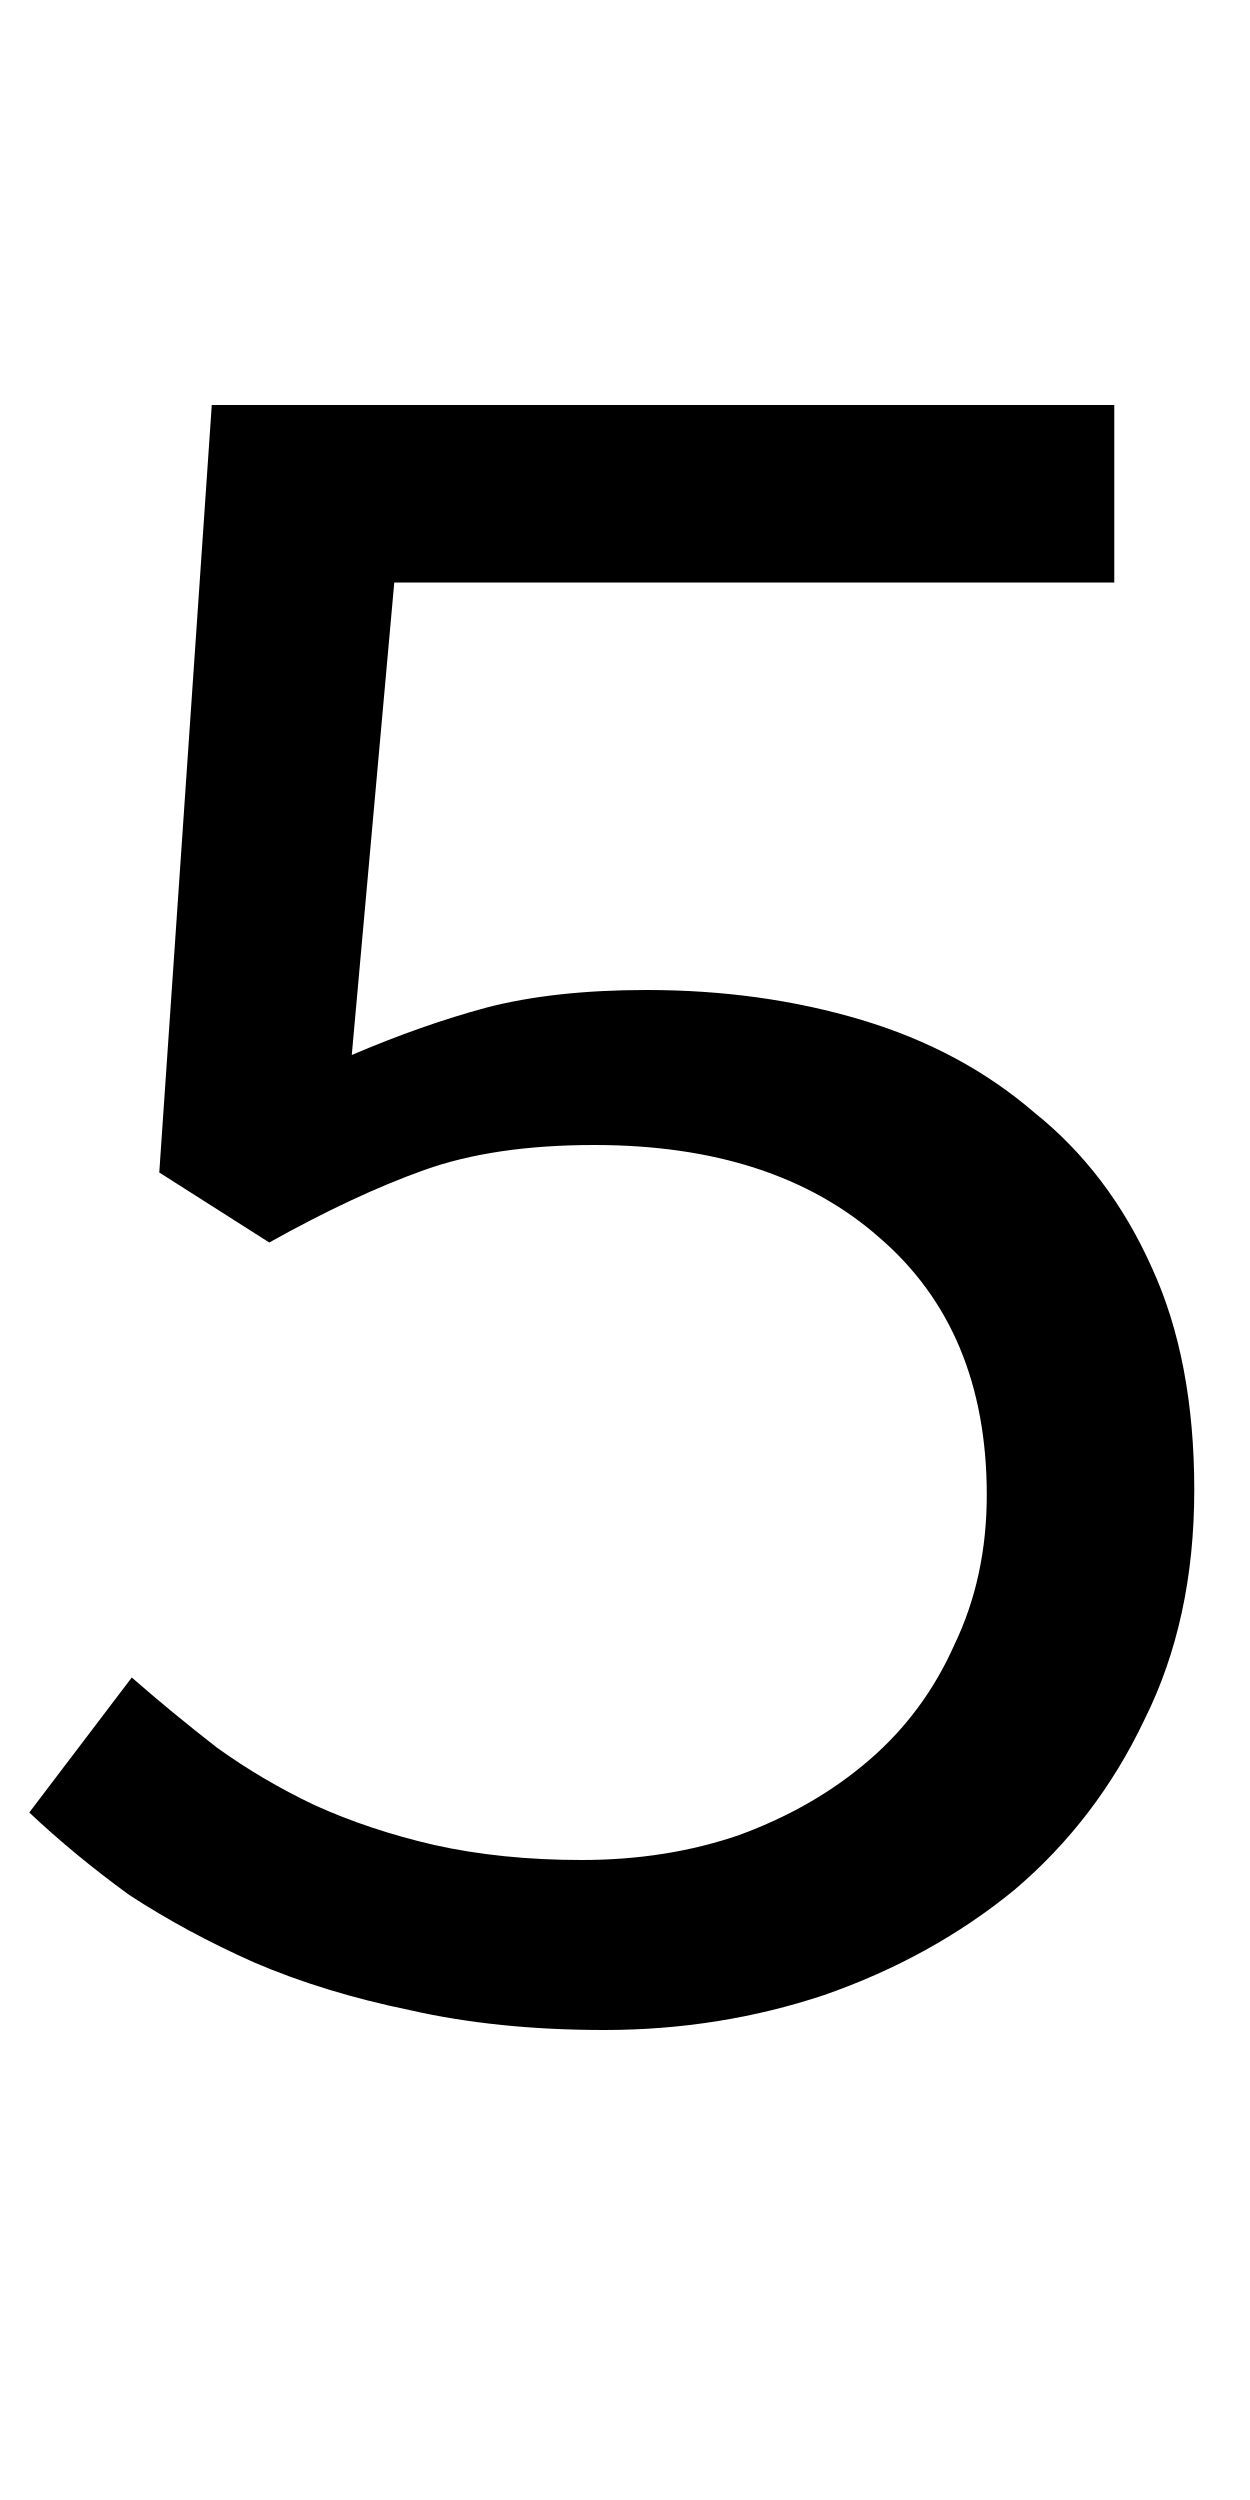
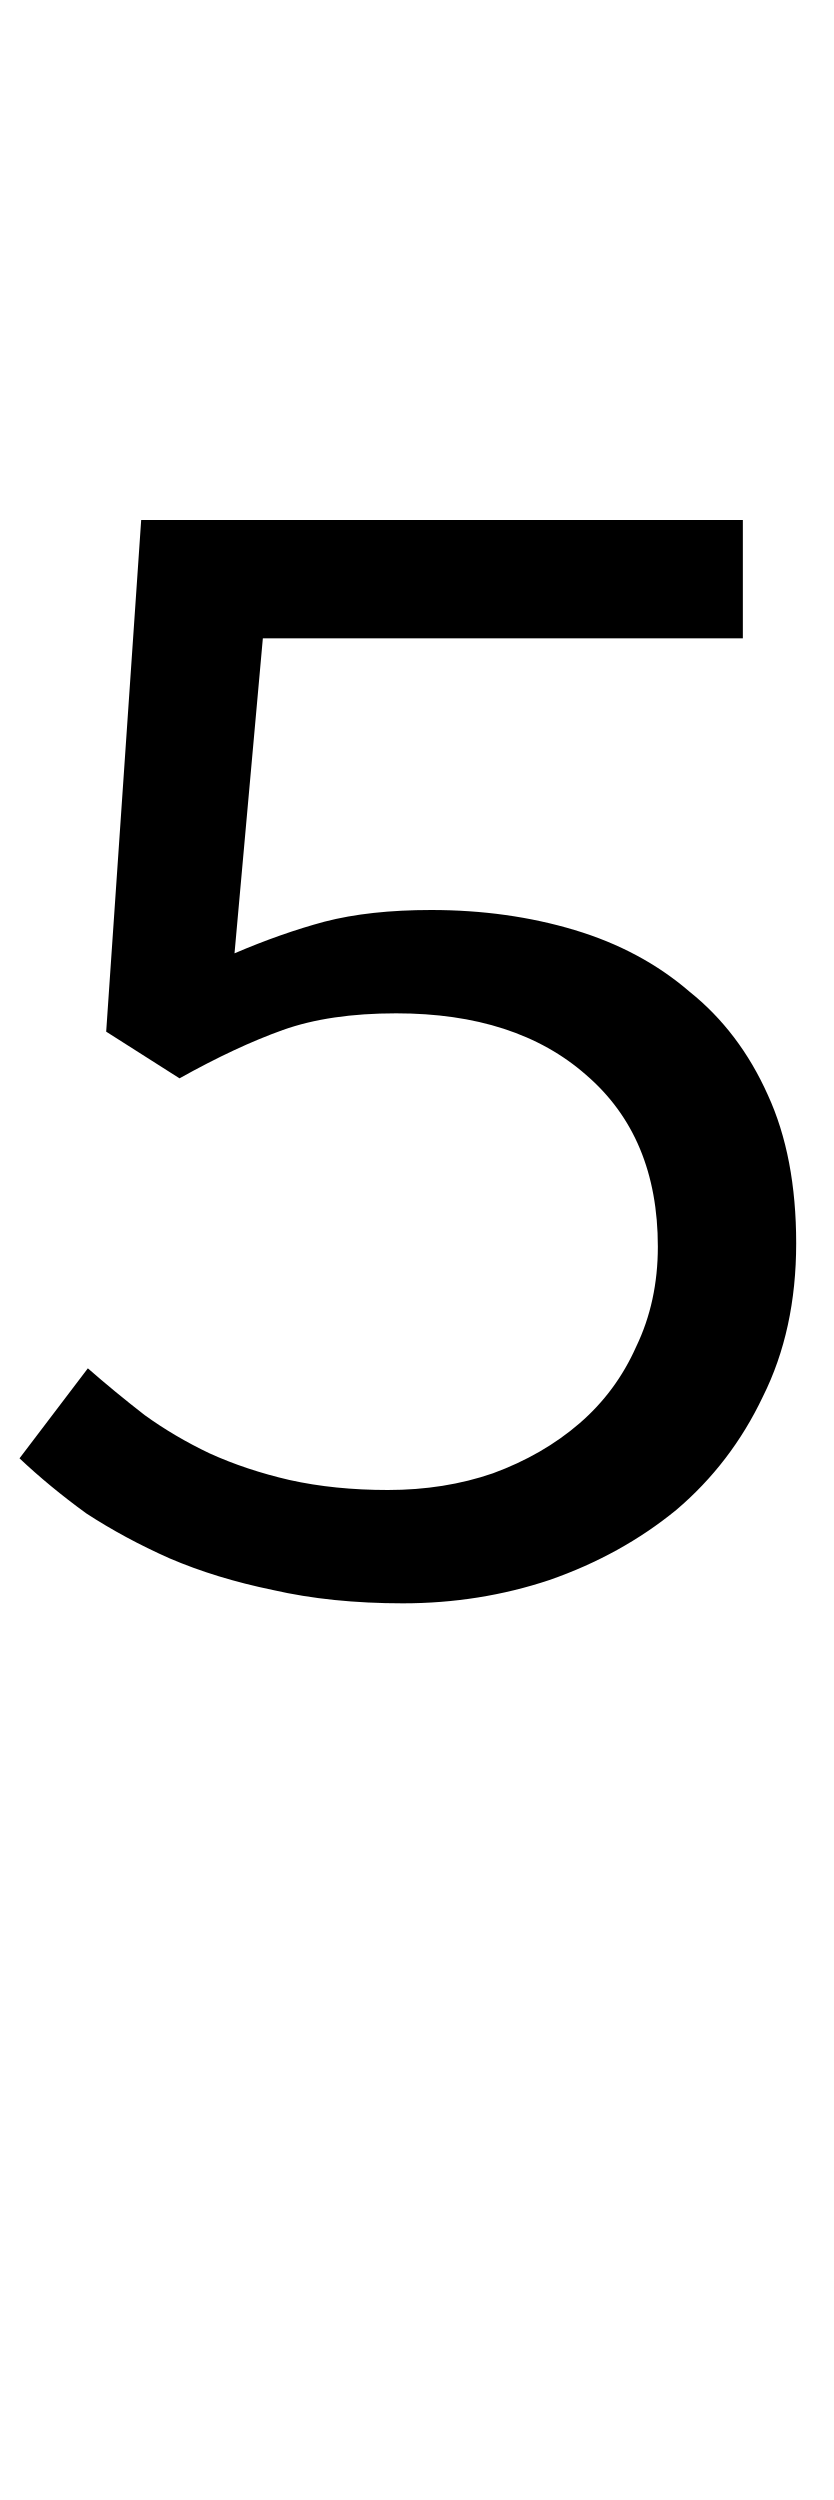
- <svg xmlns="http://www.w3.org/2000/svg" version="1.1" viewBox="0 0 50 100">
-   <g>
-     <g stroke-width=".265" aria-label="5">
-       <path d="m24.171 81.2q-4.3 0-7.8-.8-3.4-.7-6.2-1.9-2.7-1.2-5-2.7-2.2-1.6-4-3.3l4.1-5.4q1.6 1.4 3.4 2.8 1.8 1.3 3.9 2.3 2.2 1 4.8 1.6 2.7.6 5.9.6 3.4 0 6.3-1 3-1.1 5.2-3t3.4-4.6q1.3-2.7 1.3-6 0-6.6-4.3-10.3-4.2-3.7-11.4-3.7-4 0-6.8 1t-6.2 2.9l-4.4-2.8 2.1-30.7h36.1v7.1h-28.8l-1.7 18.9q2.8-1.2 5.4-1.9 2.7-.7 6.4-.7 4.6 0 8.6 1.2t6.9 3.7q3 2.4 4.7 6.2 1.7 3.7 1.7 8.9t-2 9.2q-1.9 4-5.2 6.8-3.3 2.7-7.6 4.2-4.2 1.4-8.8 1.4z" />
-     </g>
-   </g>
+ <svg xmlns="http://www.w3.org/2000/svg" version="1.1" viewBox="0 0 50 150">
+   <path fill="#000" d="m0,15 m24.171 81.2q-4.3 0-7.8-.8-3.4-.7-6.2-1.9-2.7-1.2-5-2.7-2.2-1.6-4-3.3l4.1-5.4q1.6 1.4 3.4 2.8 1.8 1.3 3.9 2.3 2.2 1 4.8 1.6 2.7.6 5.9.6 3.4 0 6.3-1 3-1.1 5.2-3t3.4-4.6q1.3-2.7 1.3-6 0-6.6-4.3-10.3-4.2-3.7-11.4-3.7-4 0-6.8 1t-6.2 2.9l-4.4-2.8 2.1-30.7h36.1v7.1h-28.8l-1.7 18.9q2.8-1.2 5.4-1.9 2.7-.7 6.4-.7 4.6 0 8.6 1.2t6.9 3.7q3 2.4 4.7 6.2 1.7 3.7 1.7 8.9t-2 9.2q-1.9 4-5.2 6.8-3.3 2.7-7.6 4.2-4.2 1.4-8.8 1.4z" />
</svg>
